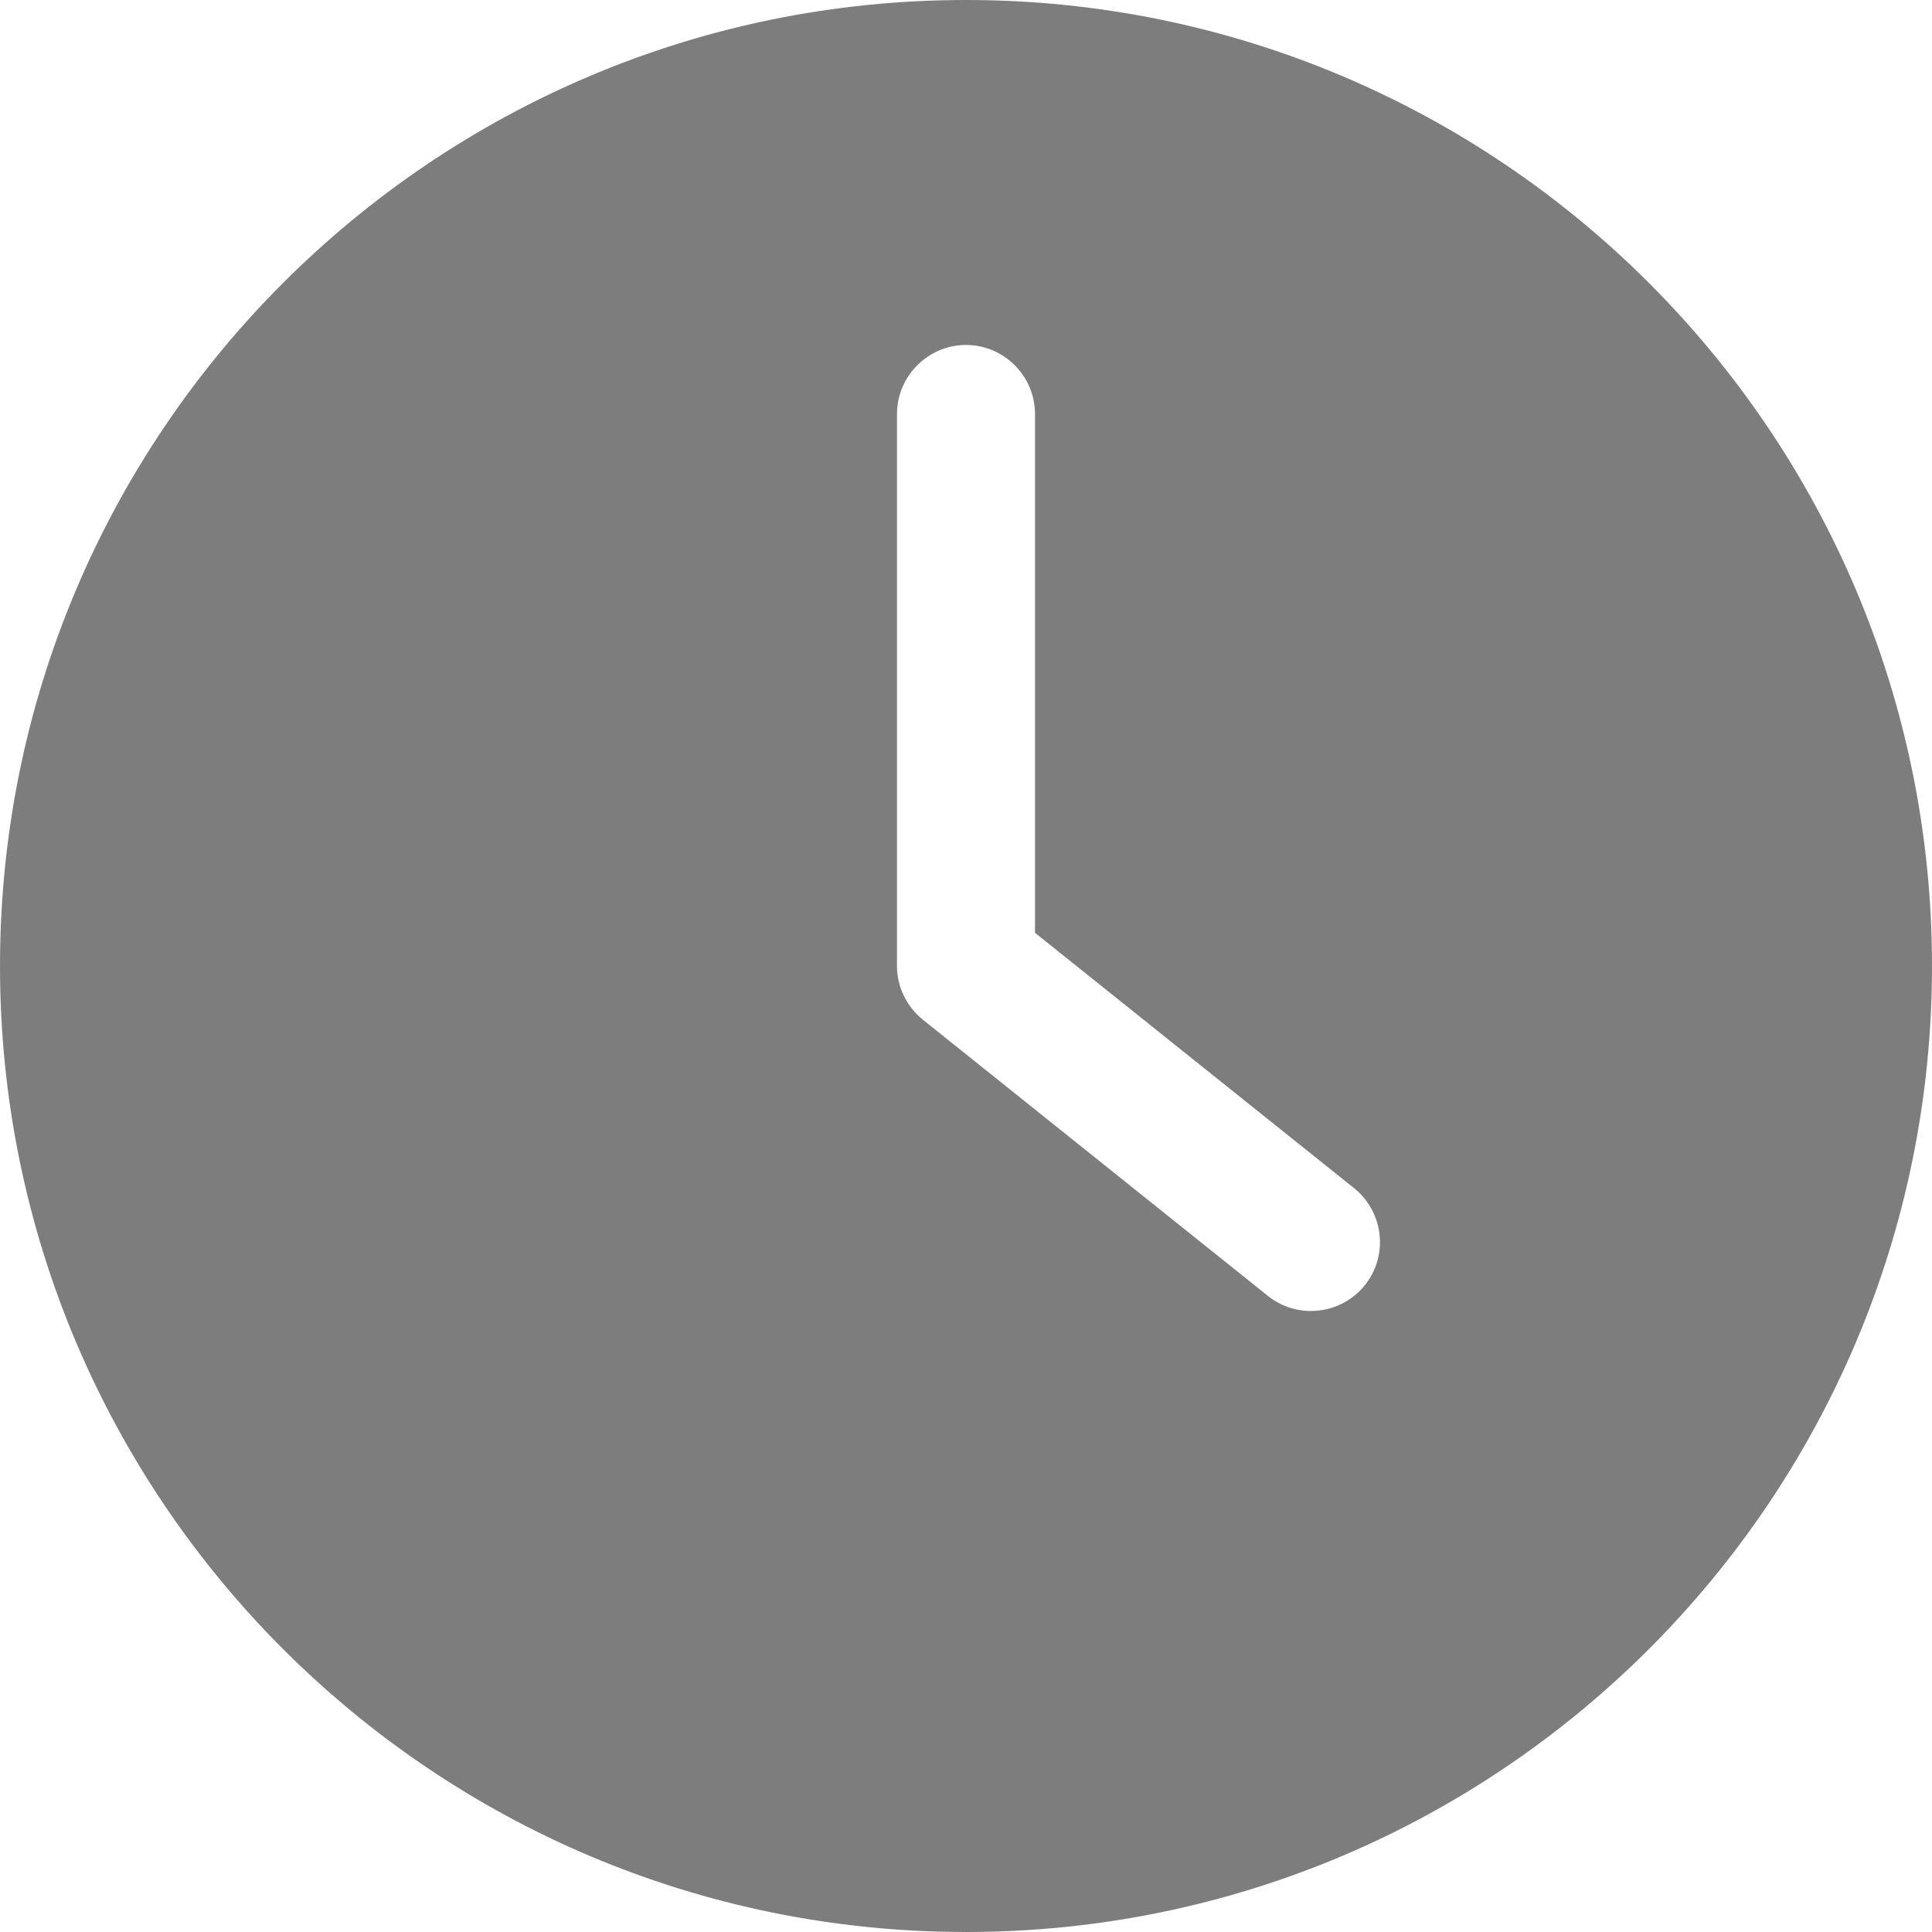
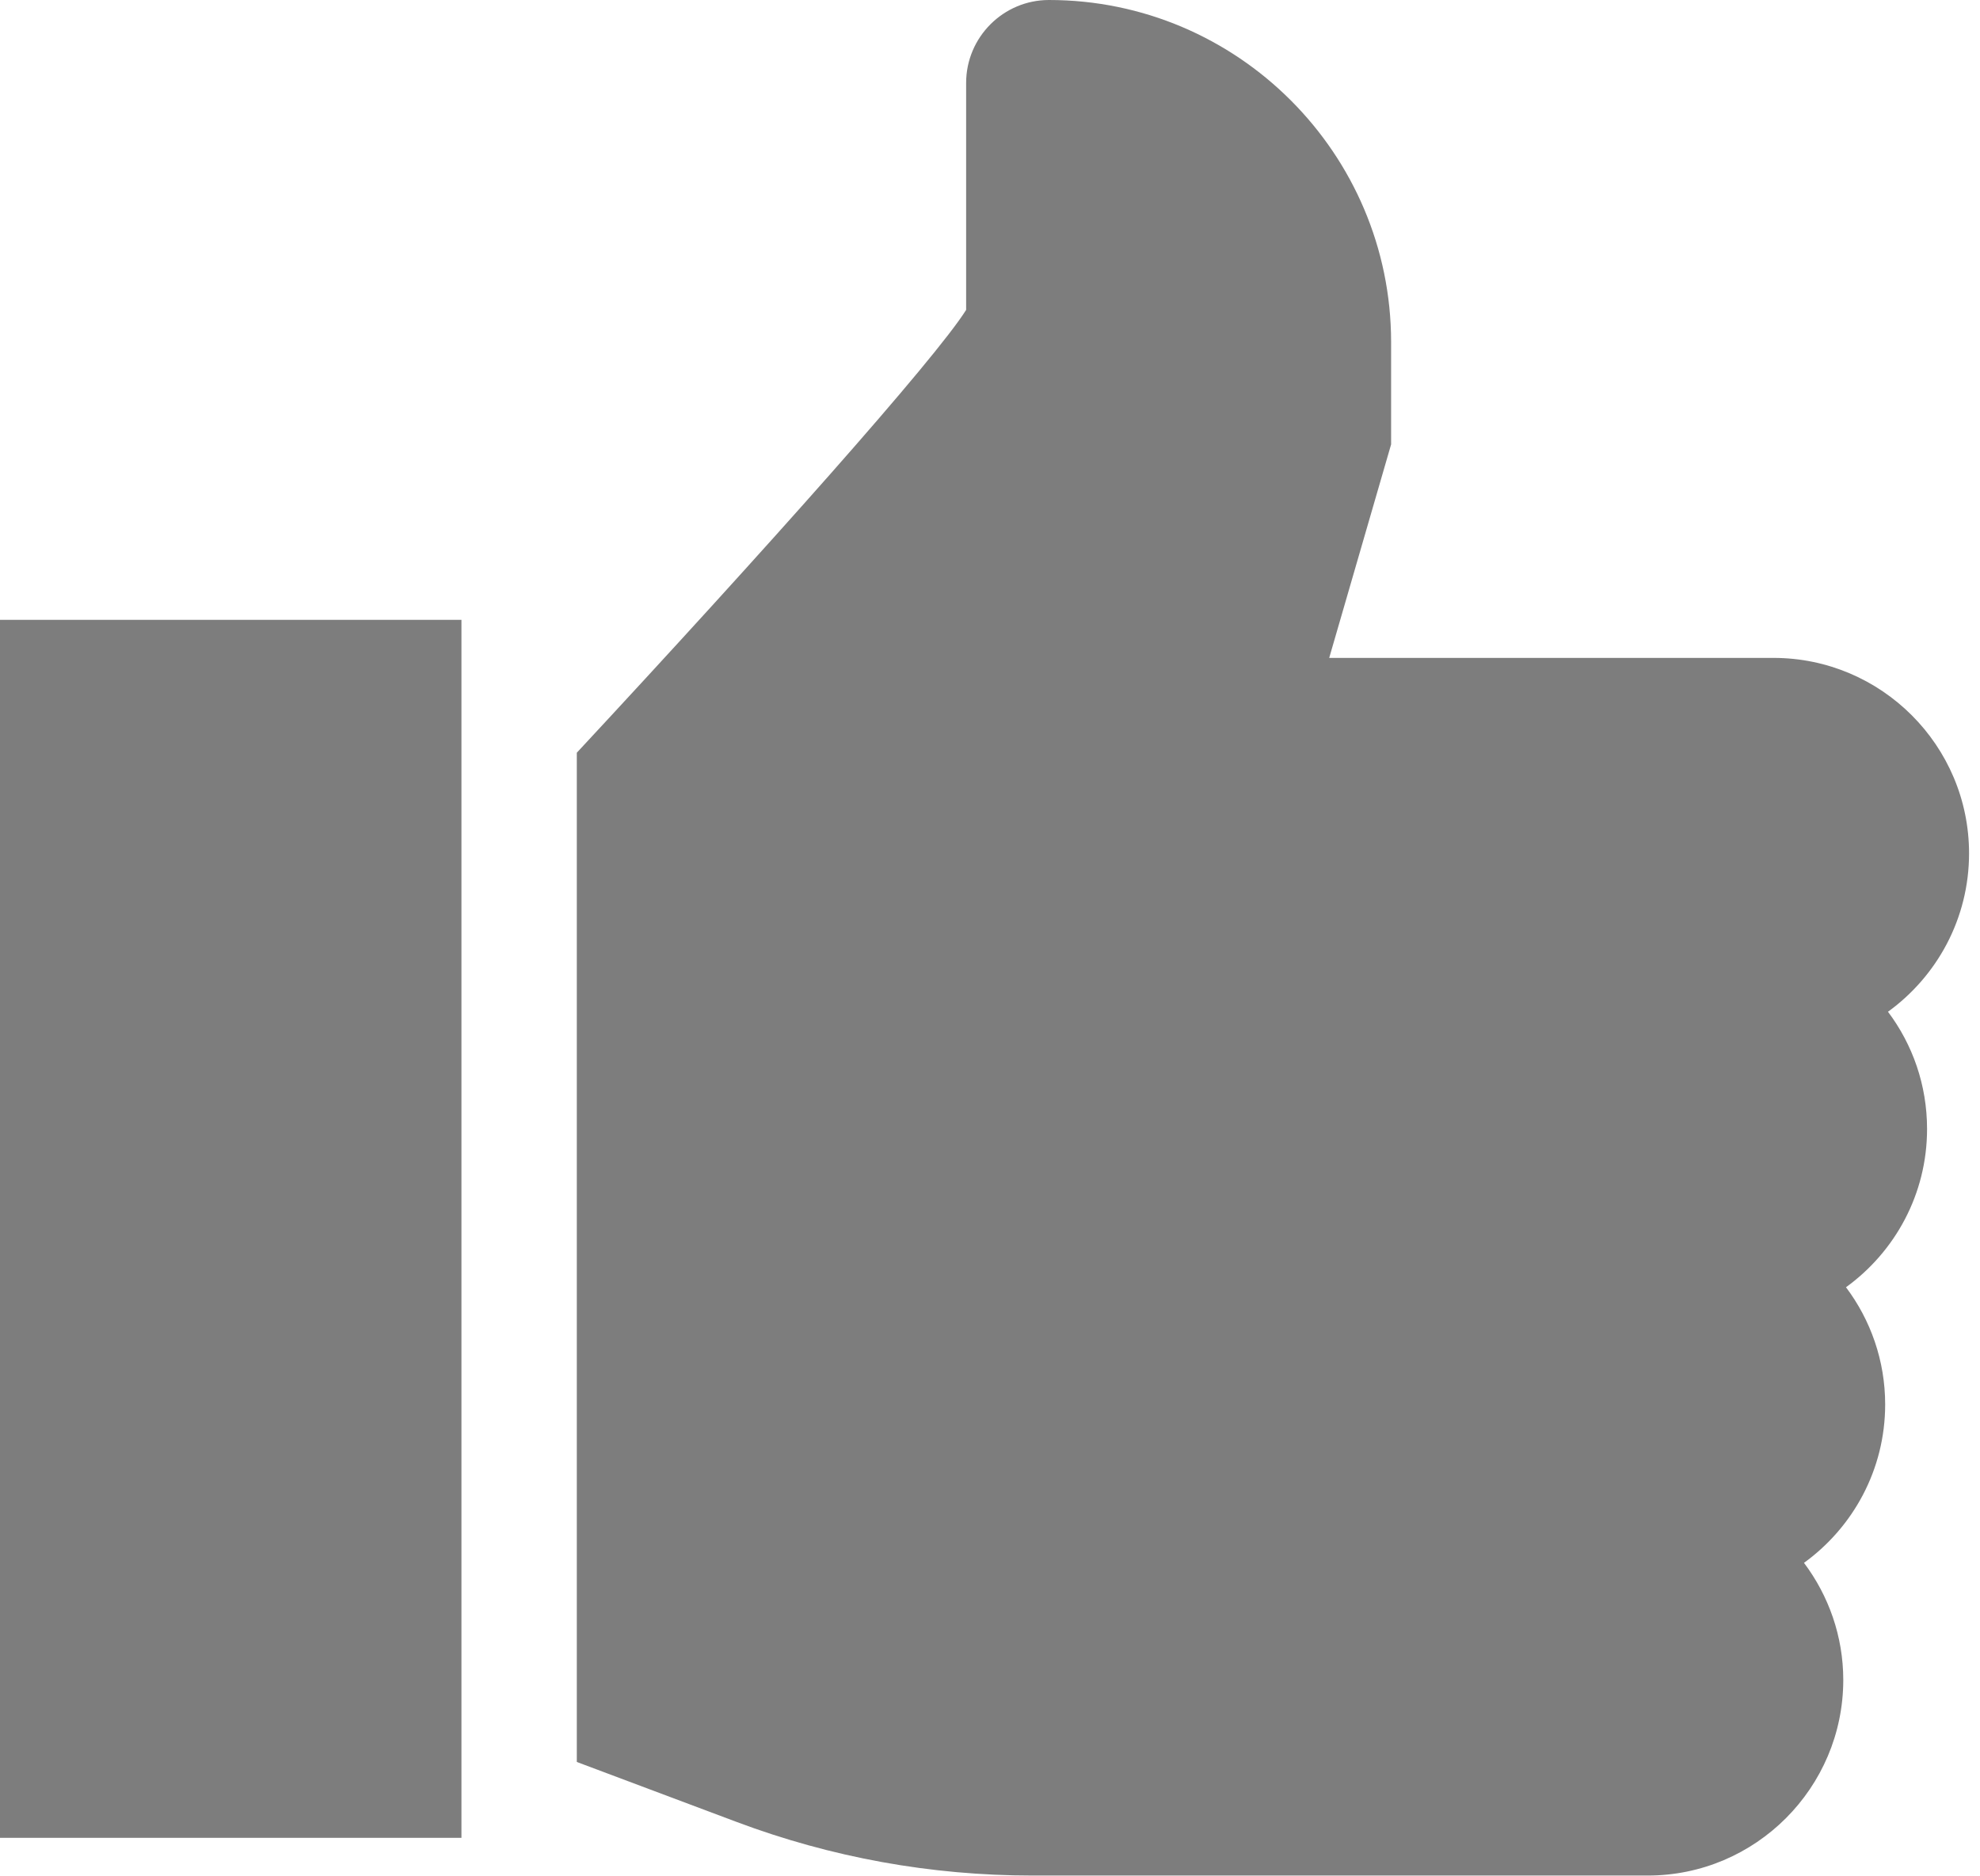
- <svg xmlns="http://www.w3.org/2000/svg" width="18" height="18" viewBox="0 0 18 18" fill="none">
-   <path d="M9 0C13.969 3.81456e-07 18 4.031 18 9C18 13.969 13.969 18 9 18C4.031 18 1.68837e-05 13.969 0 9C0 4.031 4.031 0 9 0ZM9 3.214C8.646 3.214 8.357 3.504 8.357 3.857V9C8.357 9.196 8.448 9.379 8.599 9.501L11.812 12.073C11.931 12.169 12.073 12.214 12.214 12.214C12.403 12.214 12.59 12.131 12.716 11.974C12.938 11.697 12.892 11.292 12.616 11.07L9.643 8.691V3.857C9.643 3.504 9.354 3.214 9 3.214Z" fill="#7D7D7D" />
+ <svg xmlns="http://www.w3.org/2000/svg" width="19" height="18" viewBox="0 0 19 18" fill="none">
+   <path d="M10.066 0C11.876 0 13.348 1.473 13.349 3.282V4.265L12.755 6.314H17.02C18.054 6.315 18.895 7.156 18.895 8.19C18.895 8.815 18.588 9.369 18.117 9.71C18.353 10.024 18.492 10.413 18.492 10.835C18.492 11.46 18.185 12.013 17.714 12.354C17.95 12.668 18.09 13.058 18.09 13.479C18.09 14.104 17.782 14.658 17.311 14.999C17.547 15.313 17.688 15.703 17.688 16.124C17.687 17.158 16.846 18 15.812 18H9.906C8.934 18 7.978 17.827 7.067 17.485L5.535 16.91V7.224C7.331 5.292 8.975 3.447 9.271 2.974V0.796C9.271 0.357 9.628 0 10.066 0ZM4.428 5.949V17.638H0V5.949H4.428Z" fill="#7D7D7D" />
</svg>
